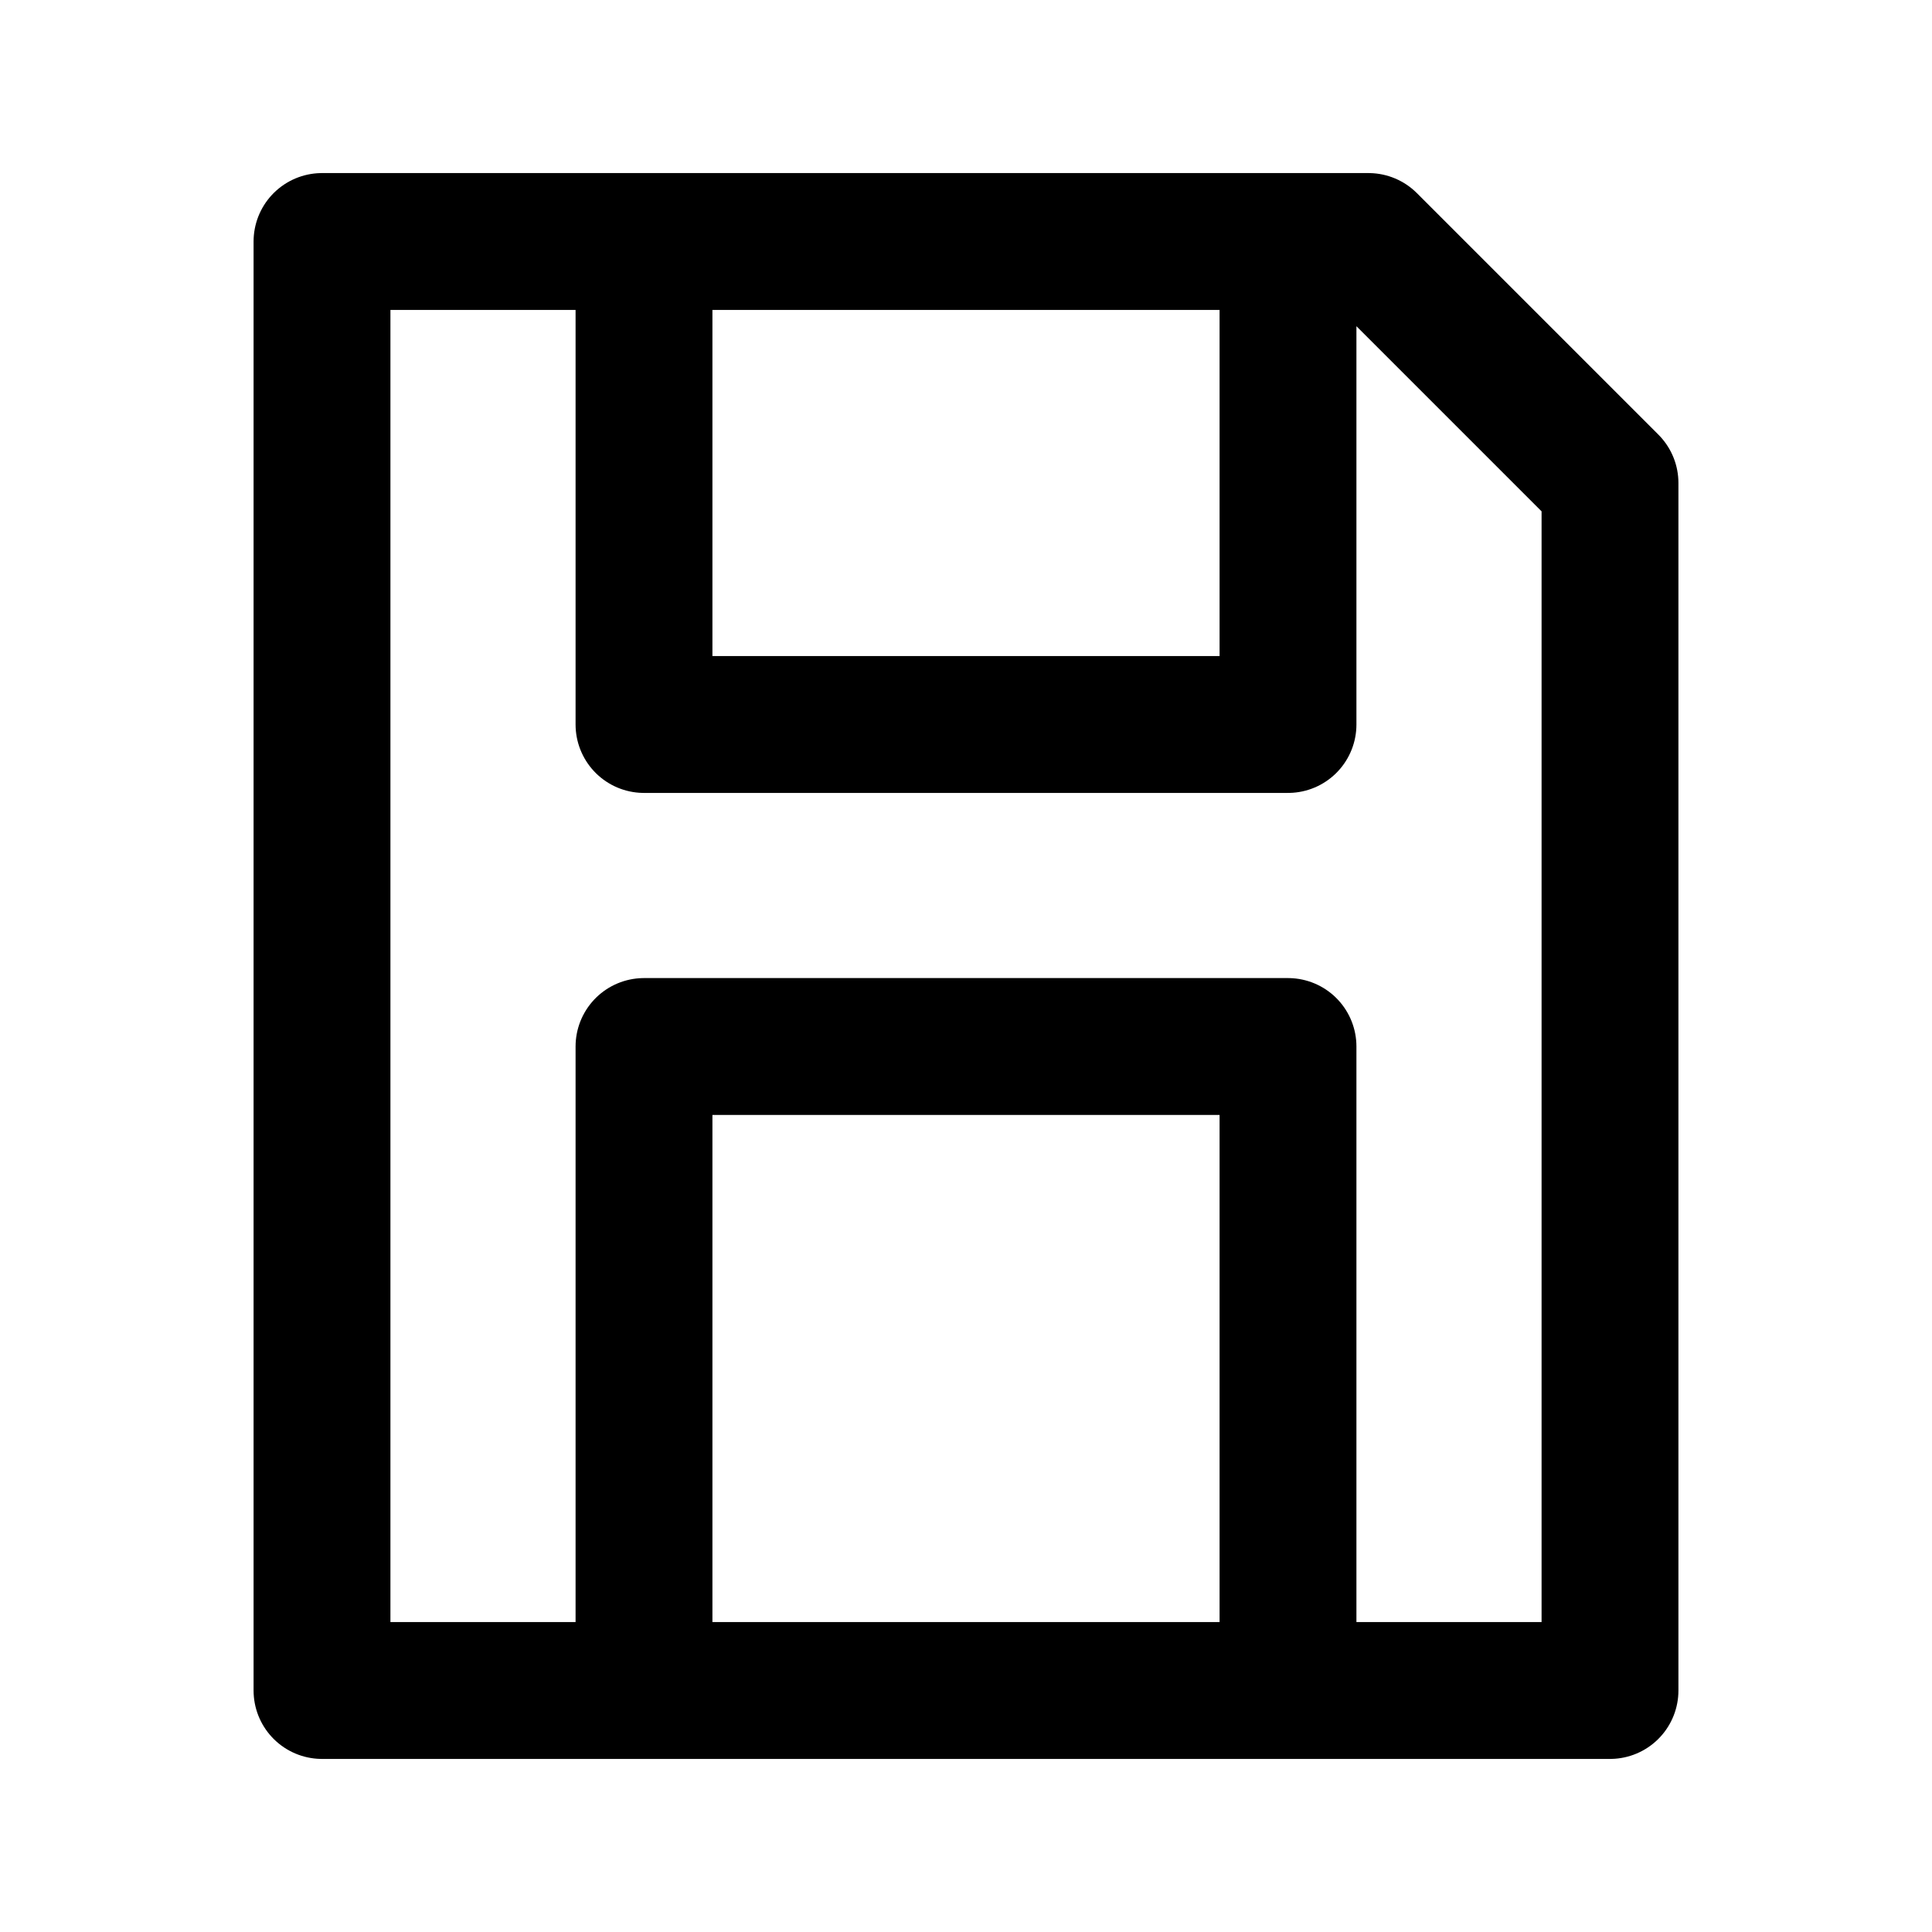
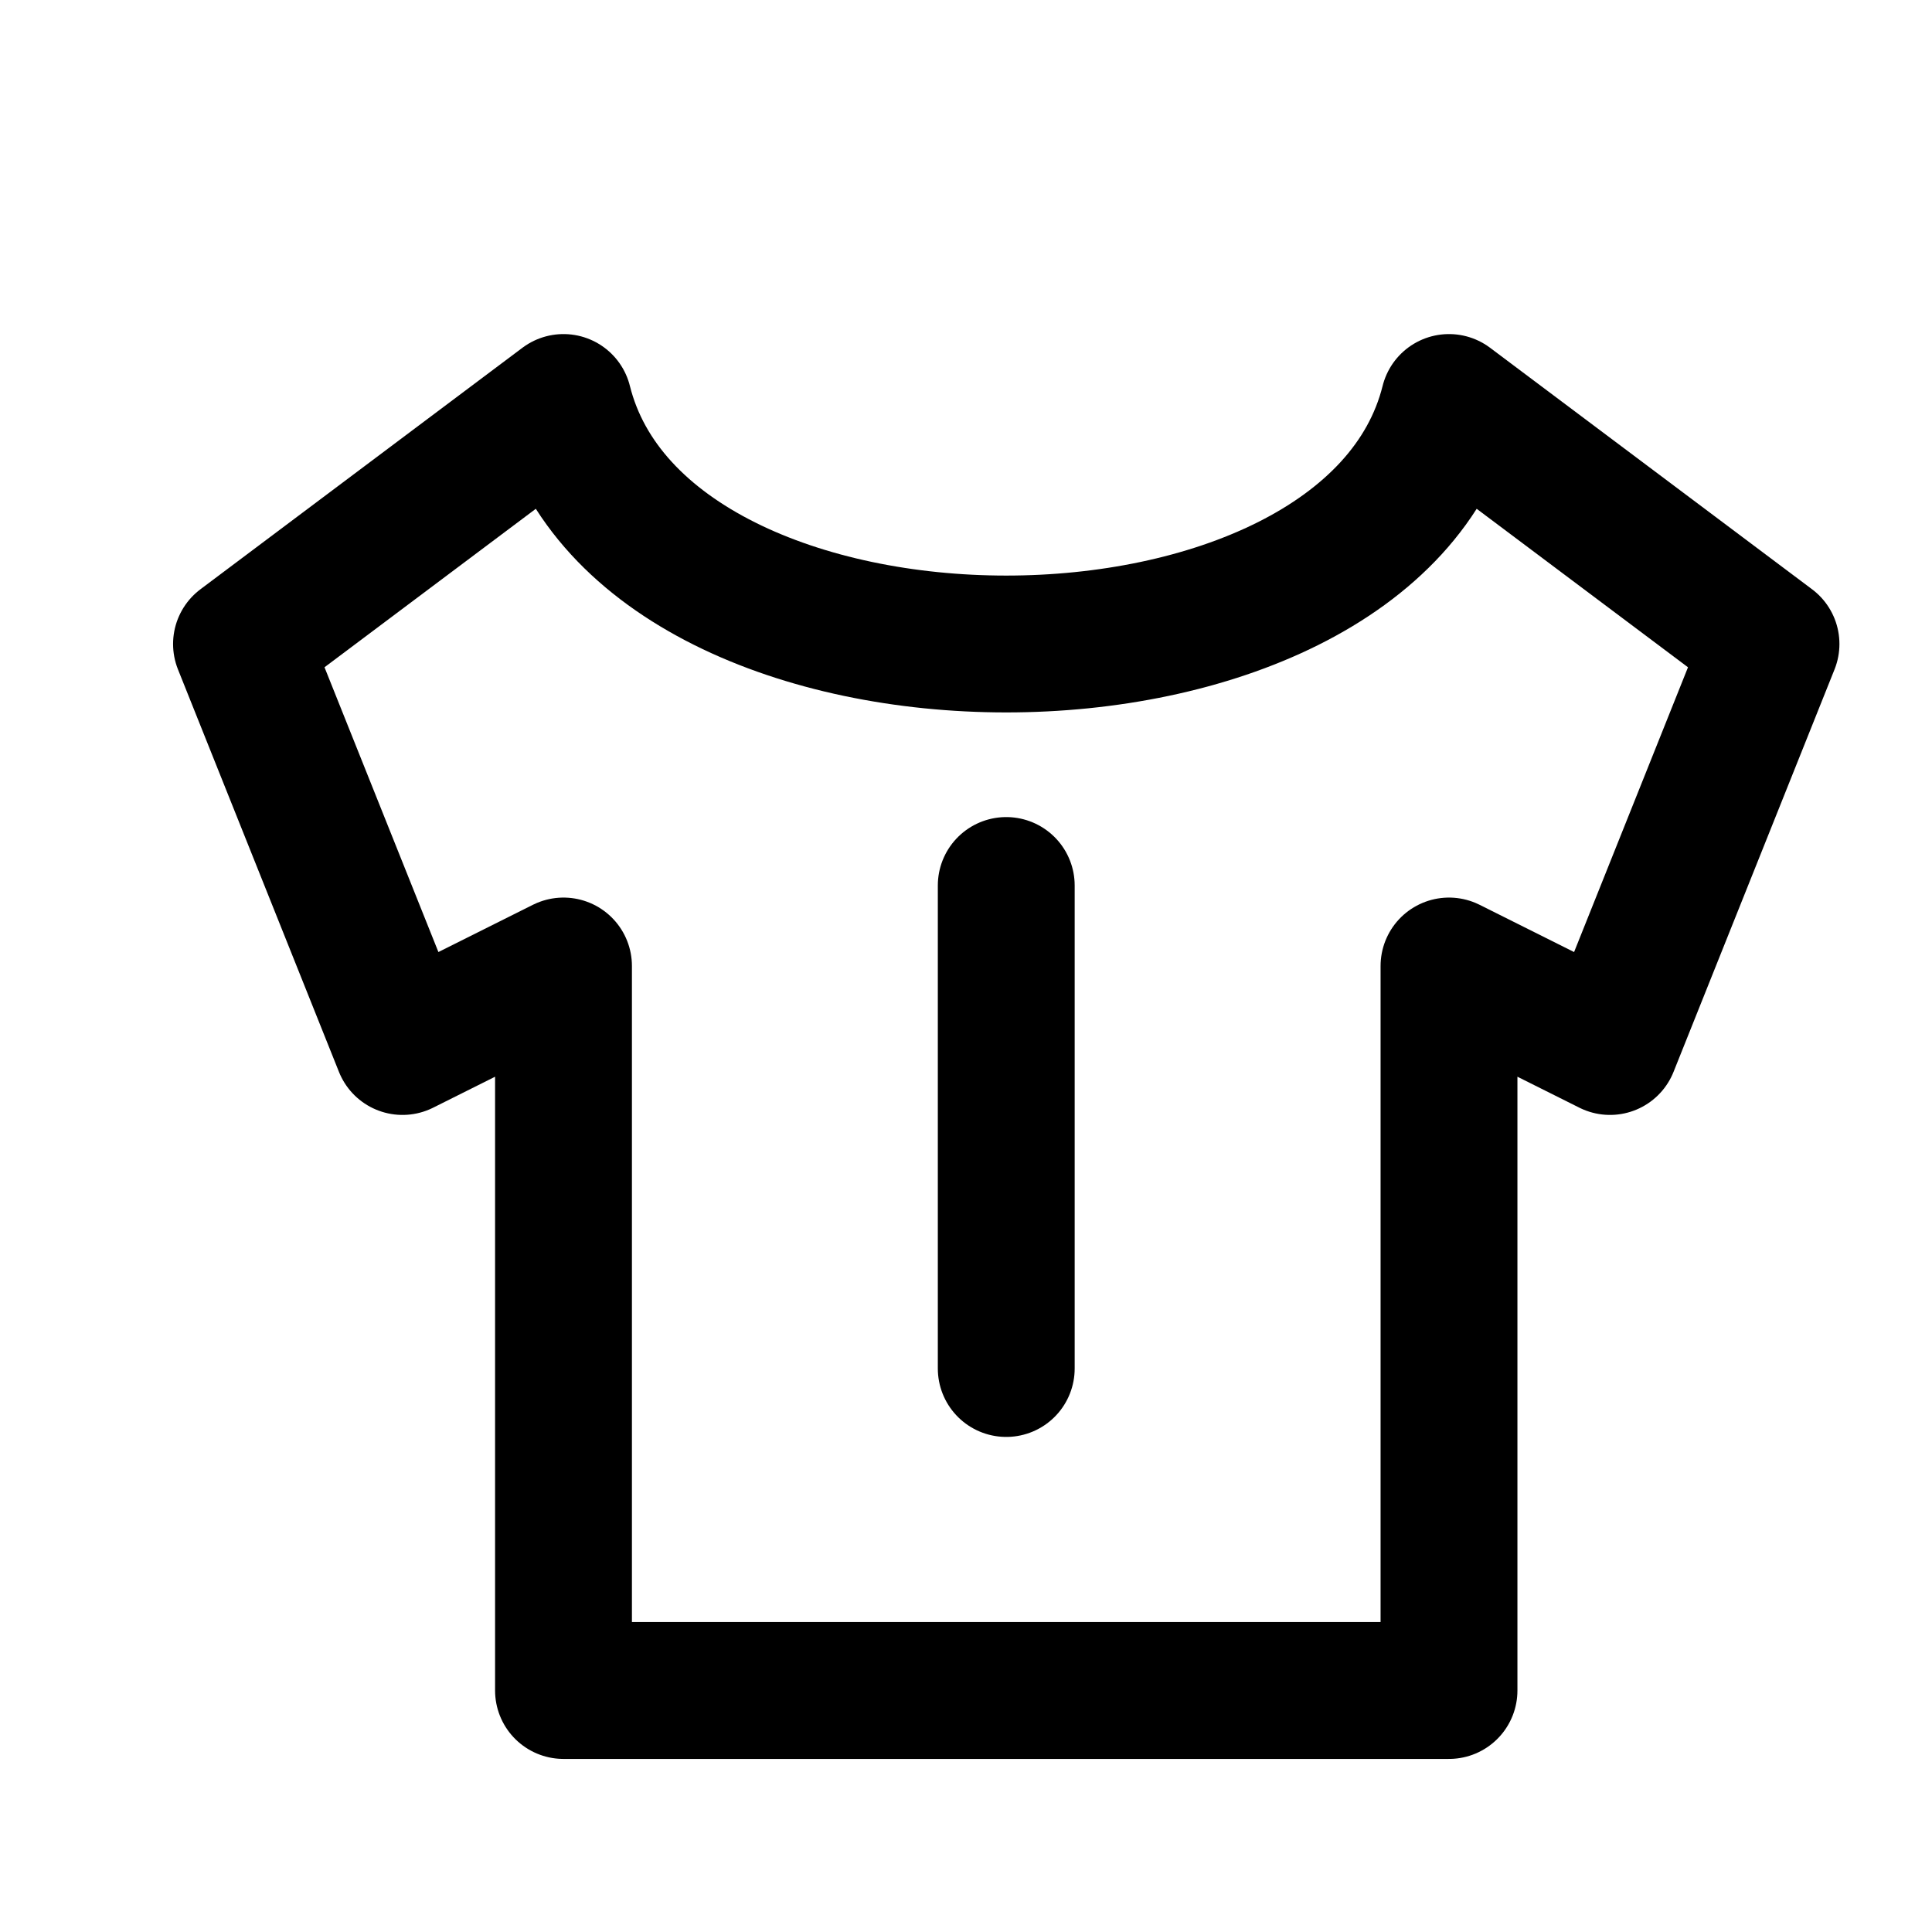
<svg xmlns="http://www.w3.org/2000/svg" viewBox="0 0 24 24" aria-hidden="true" style="   display: block;   width: 100%;   height: 100%;   fill: none;   stroke: currentColor;   stroke-width: 1.7;   stroke-linecap: round;   stroke-linejoin: round;  ">
-   <path d="M4 3h13l3 3v15H4Zm4 0v6h8V3m-8 18v-8h8v8" />
+   <path d="m7 5-4 3 2 5 2-1v9h11v-9l2 1 2-5-4-3c-1 4-10 4-11 0Z" />
+   <path d="M12.5 11v6" />
</svg>
